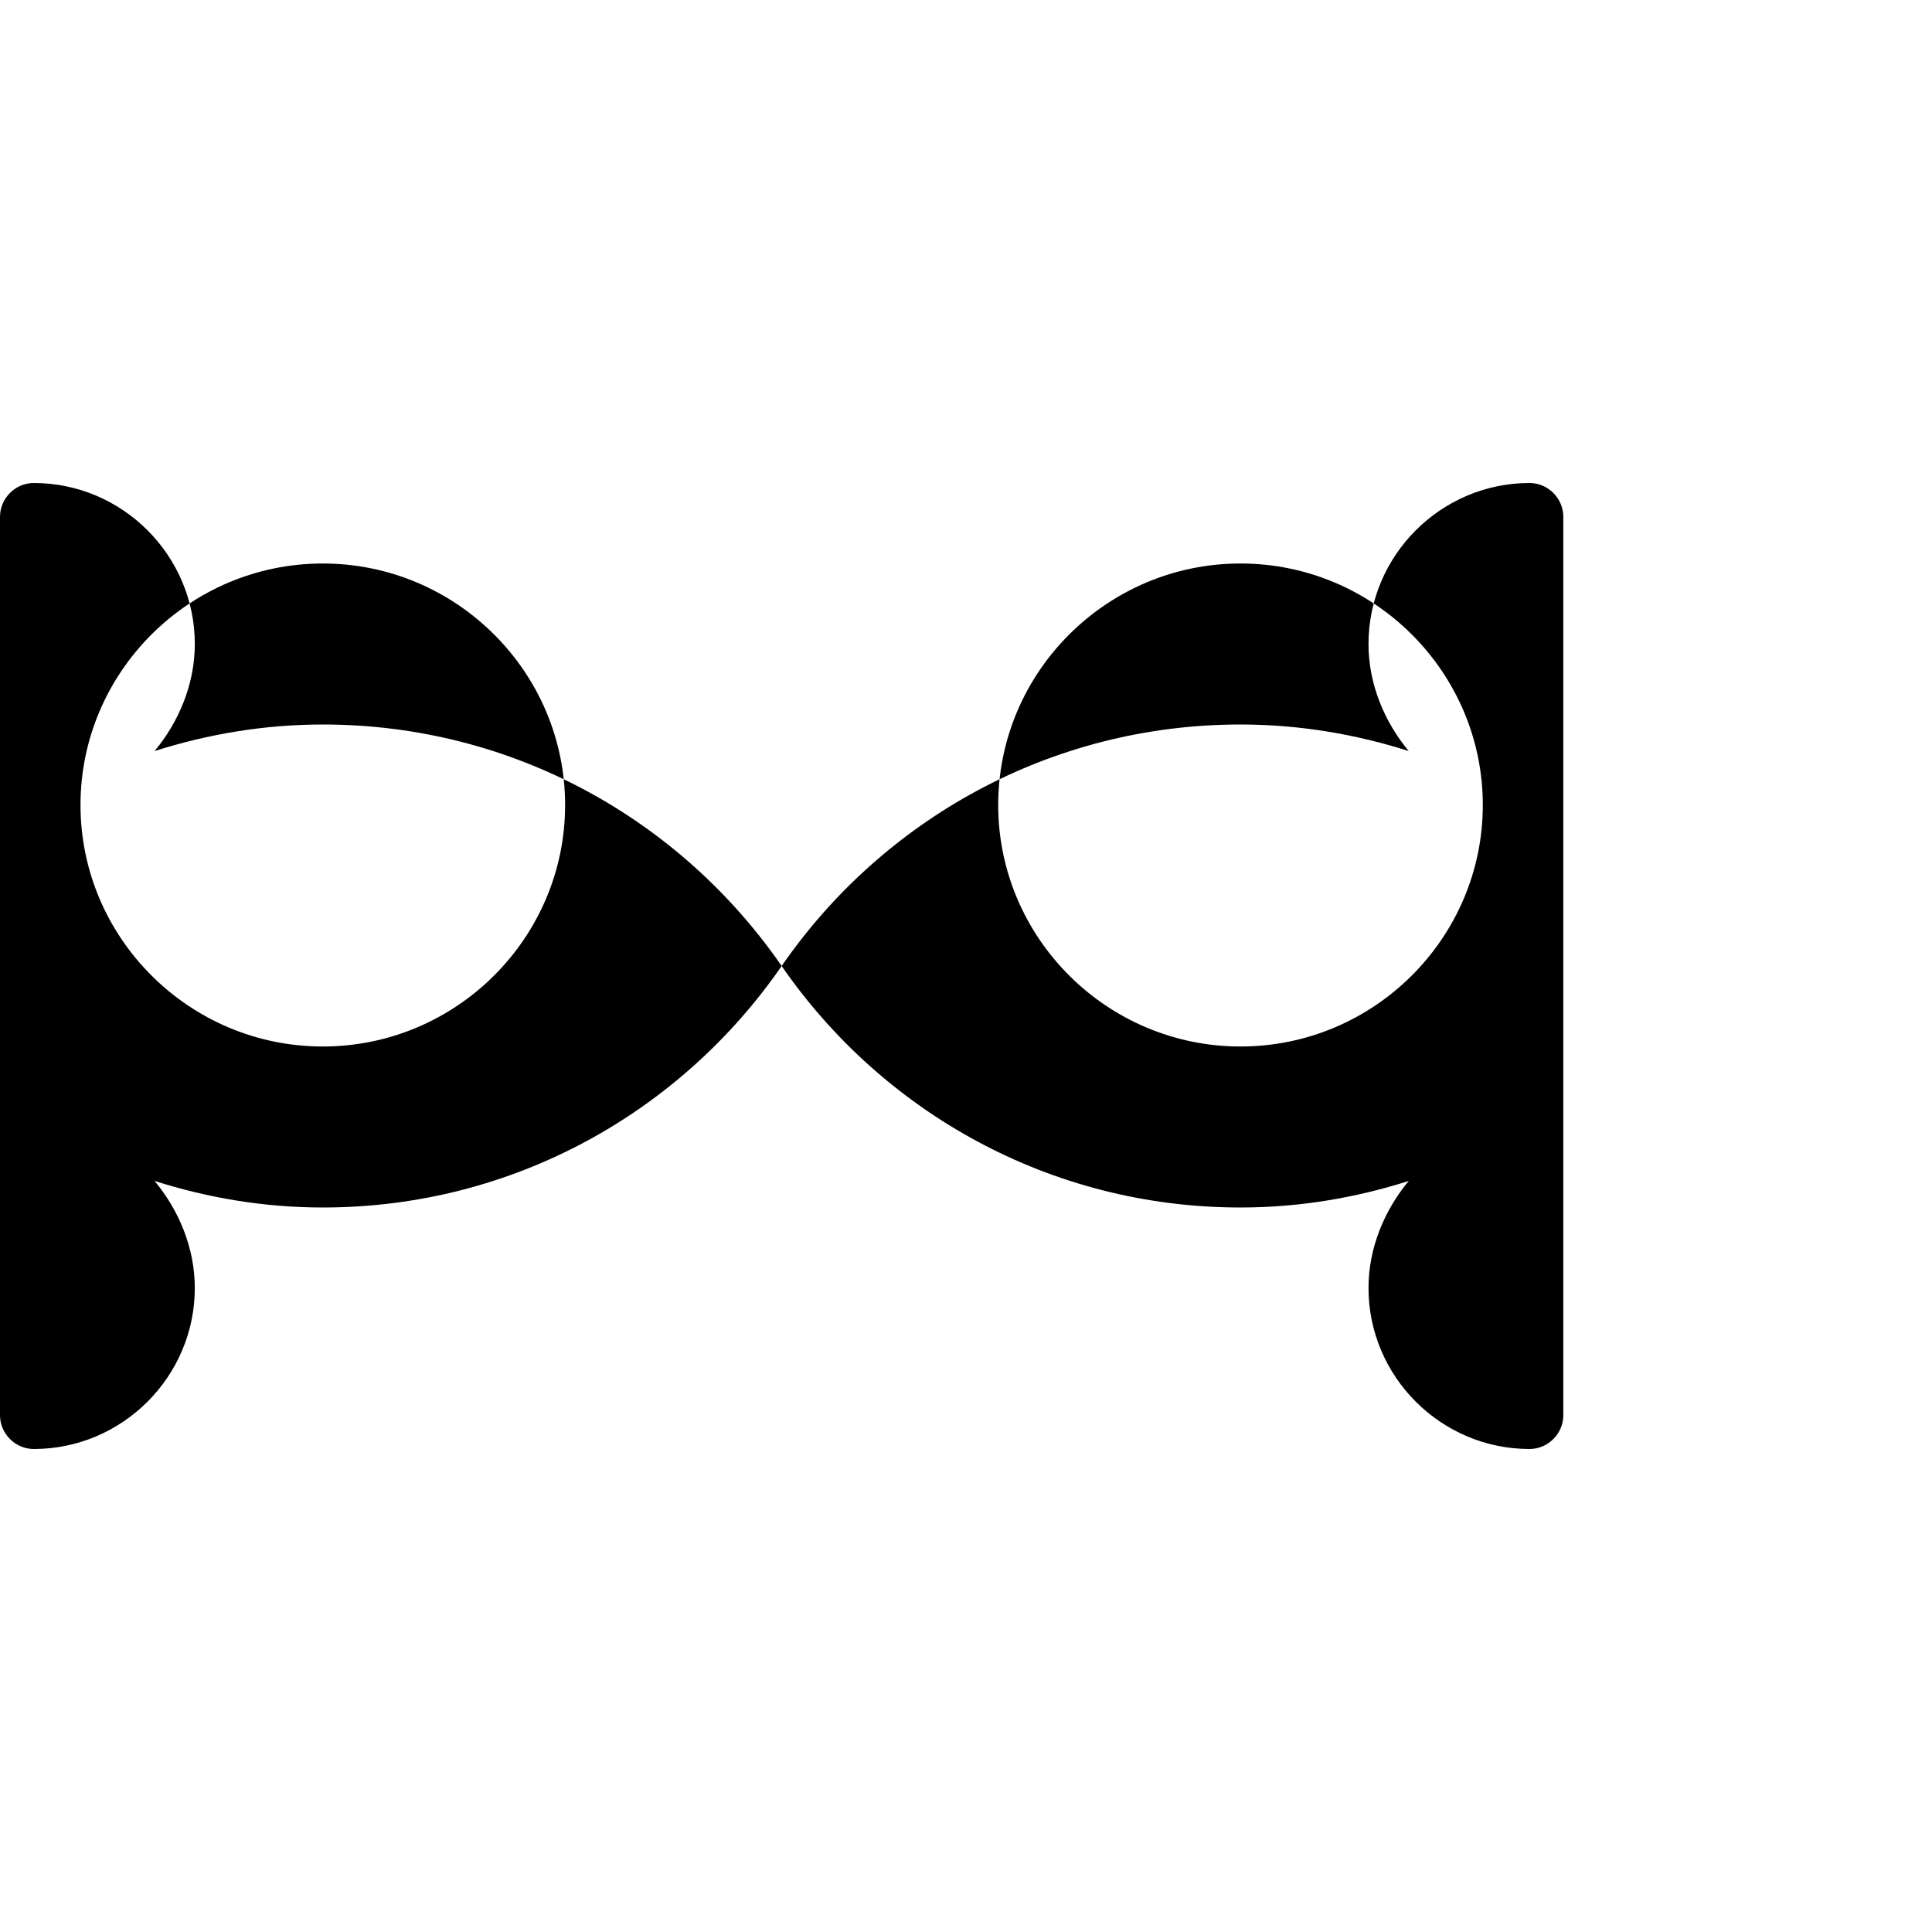
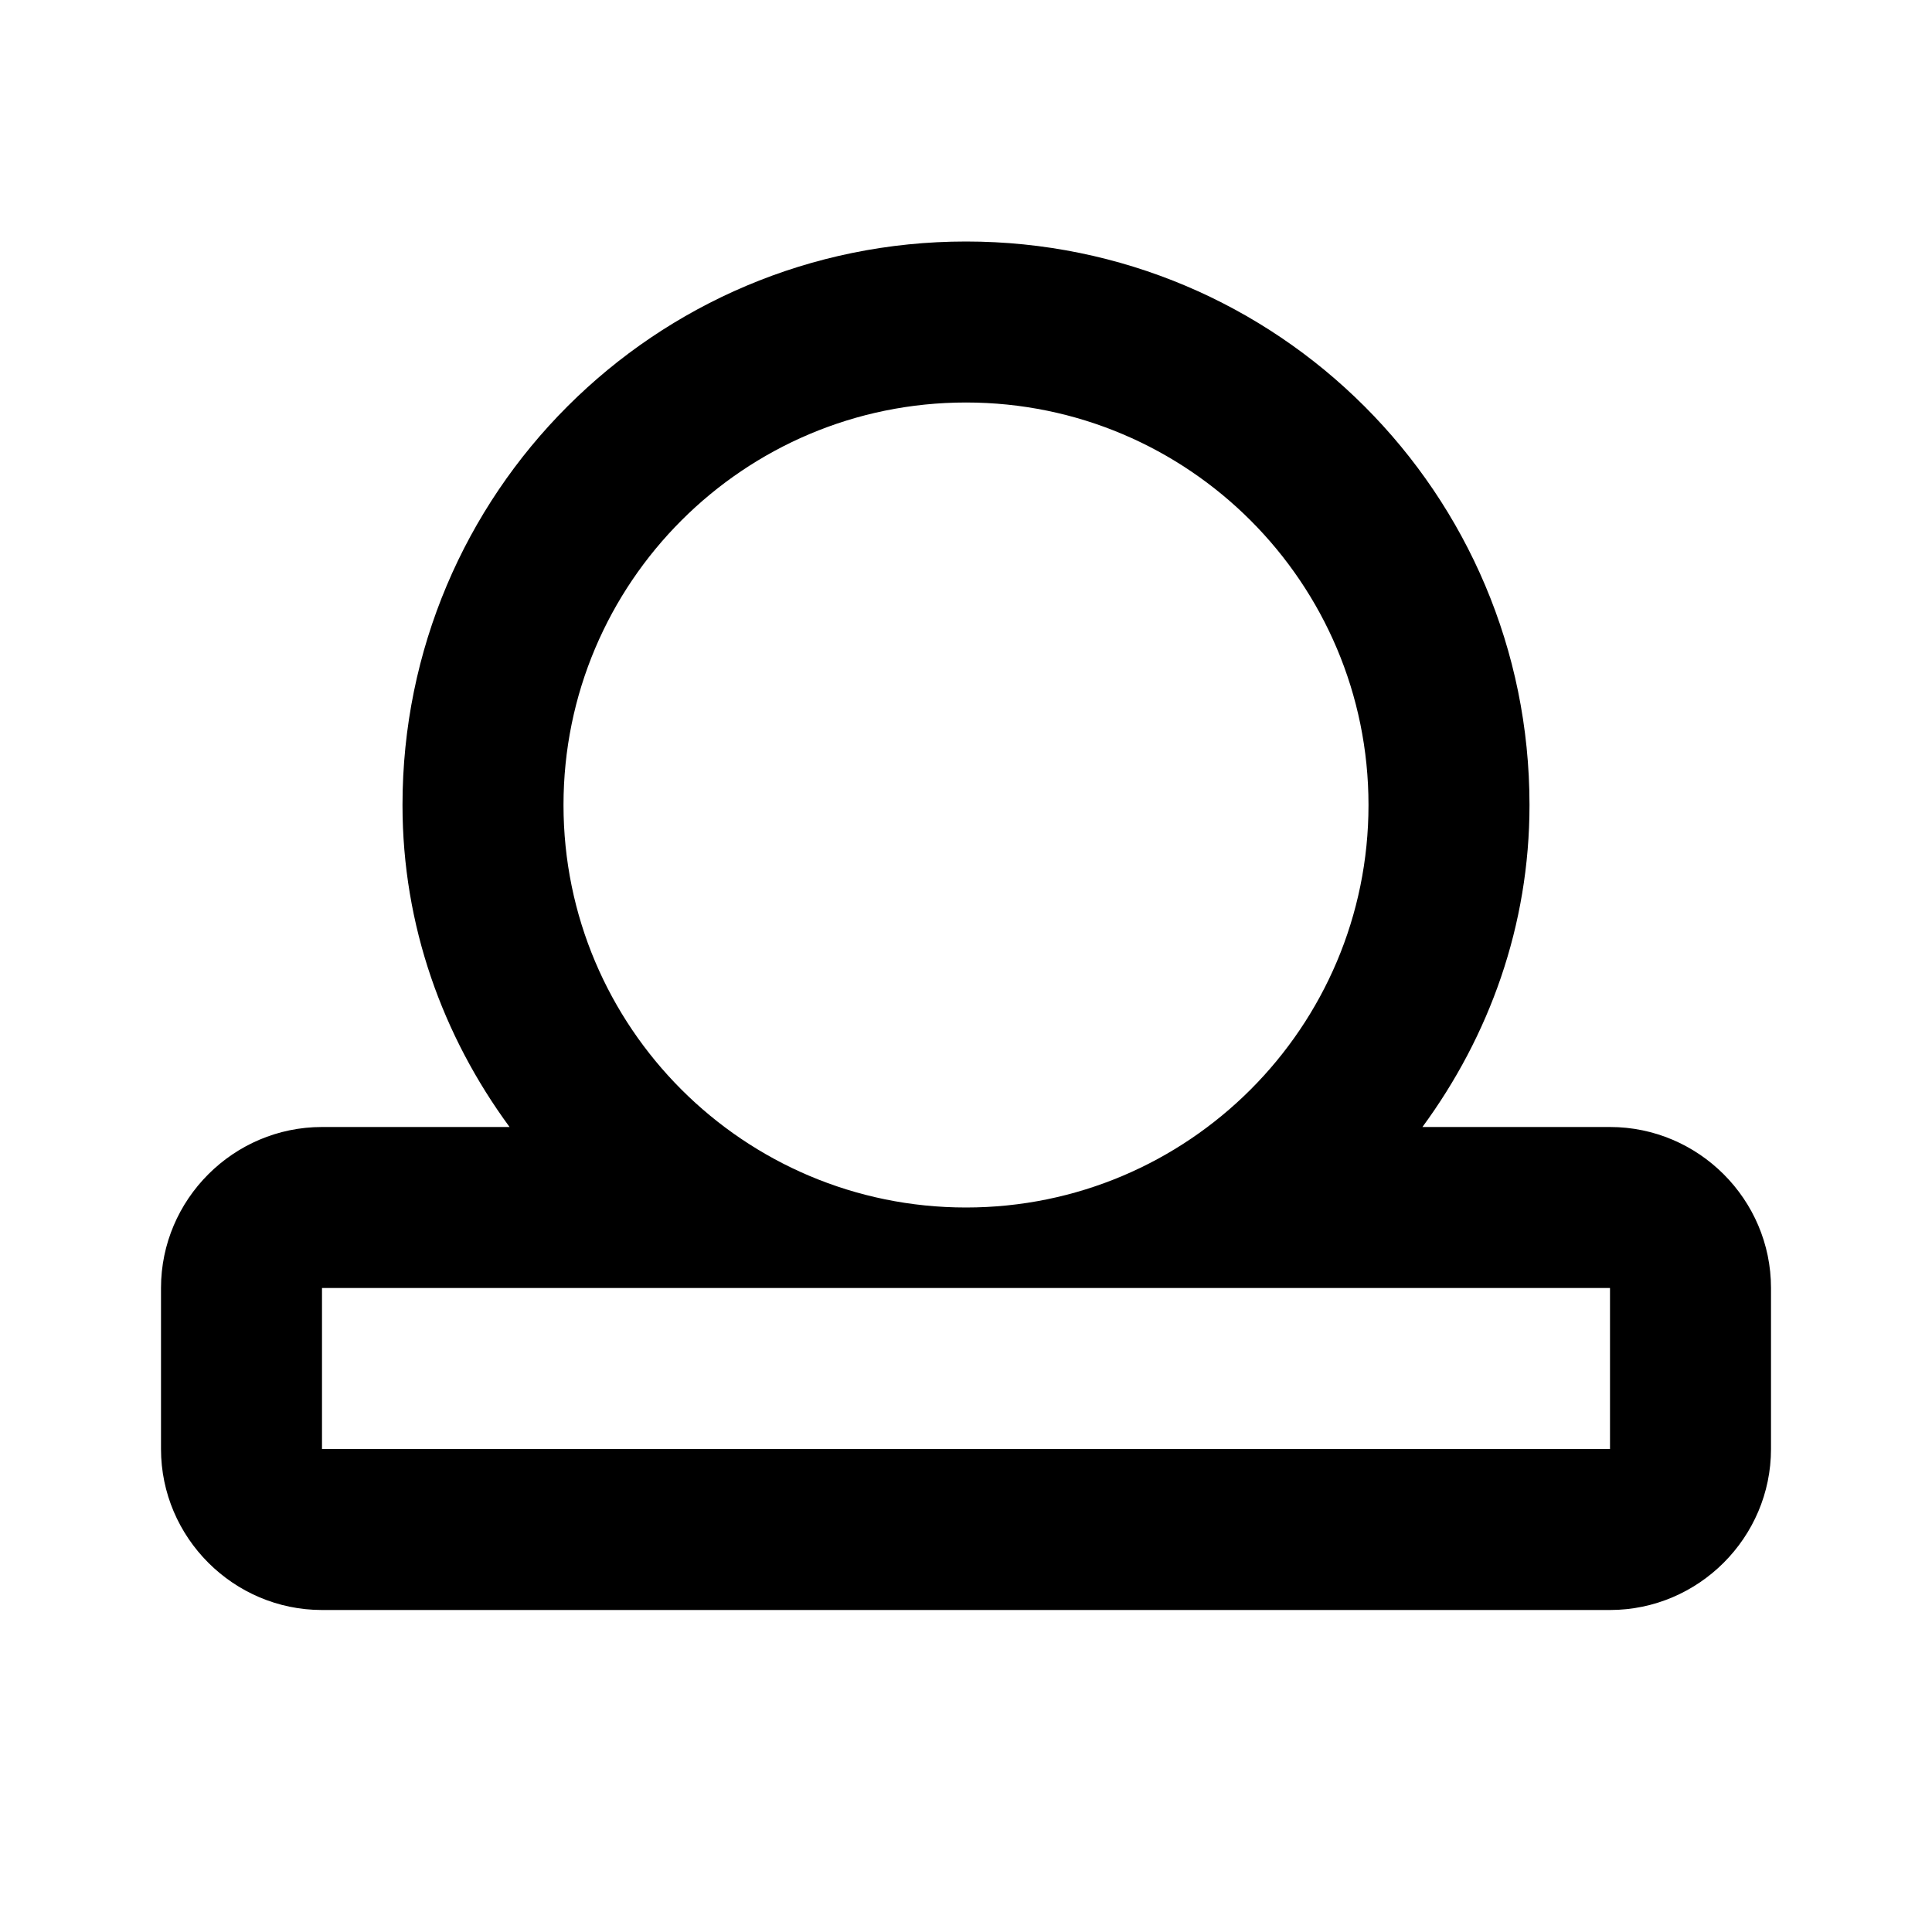
<svg xmlns="http://www.w3.org/2000/svg" width="24" height="24" viewBox="0 0 24 24" fill="none">
-   <path d="M19 6C17.9 6 17 6.9 17 8C17 8.5 17.2 8.97 17.5 9.33C16.84 9.12 16.14 9 15.41 9C13.04 9 10.96 10.19 9.71 12C8.46 10.19 6.38 9 4.01 9C3.28 9 2.58 9.12 1.92 9.33C2.22 8.97 2.42 8.5 2.42 8C2.42 6.9 1.52 6 0.42 6C0.19 6 0 6.19 0 6.42V17.58C0 17.81 0.19 18 0.42 18C1.52 18 2.42 17.1 2.42 16C2.42 15.5 2.22 15.03 1.92 14.67C2.58 14.88 3.28 15 4.01 15C6.38 15 8.46 13.81 9.71 12C10.96 13.81 13.04 15 15.41 15C16.14 15 16.84 14.88 17.5 14.67C17.2 15.03 17 15.5 17 16C17 17.1 17.9 18 19 18C19.23 18 19.42 17.81 19.42 17.58V6.42C19.42 6.19 19.23 6 19 6ZM4.01 13C2.35 13 1 11.65 1 10C1 8.35 2.35 7 4.01 7C5.67 7 7.02 8.35 7.02 10C7.02 11.65 5.67 13 4.01 13ZM15.41 13C13.75 13 12.4 11.65 12.4 10C12.4 8.35 13.75 7 15.41 7C17.07 7 18.42 8.35 18.42 10C18.42 11.65 17.07 13 15.41 13Z" fill="currentColor" />
+   <path d="M12 3C8.13 3 5 6.13 5 10C5 11.5 5.5 12.87 6.33 14H4C2.9 14 2 14.9 2 16V18C2 19.1 2.9 20 4 20H20C21.1 20 22 19.1 22 18V16C22 14.9 21.1 14 20 14H17.67C18.5 12.87 19 11.5 19 10C19 6.13 15.87 3 12 3ZM12 5C14.76 5 17 7.24 17 10C17 12.76 14.76 15 12 15C9.24 15 7 12.76 7 10C7 7.24 9.24 5 12 5ZM4 16H20V18H4V16Z" fill="currentColor" />
</svg>
